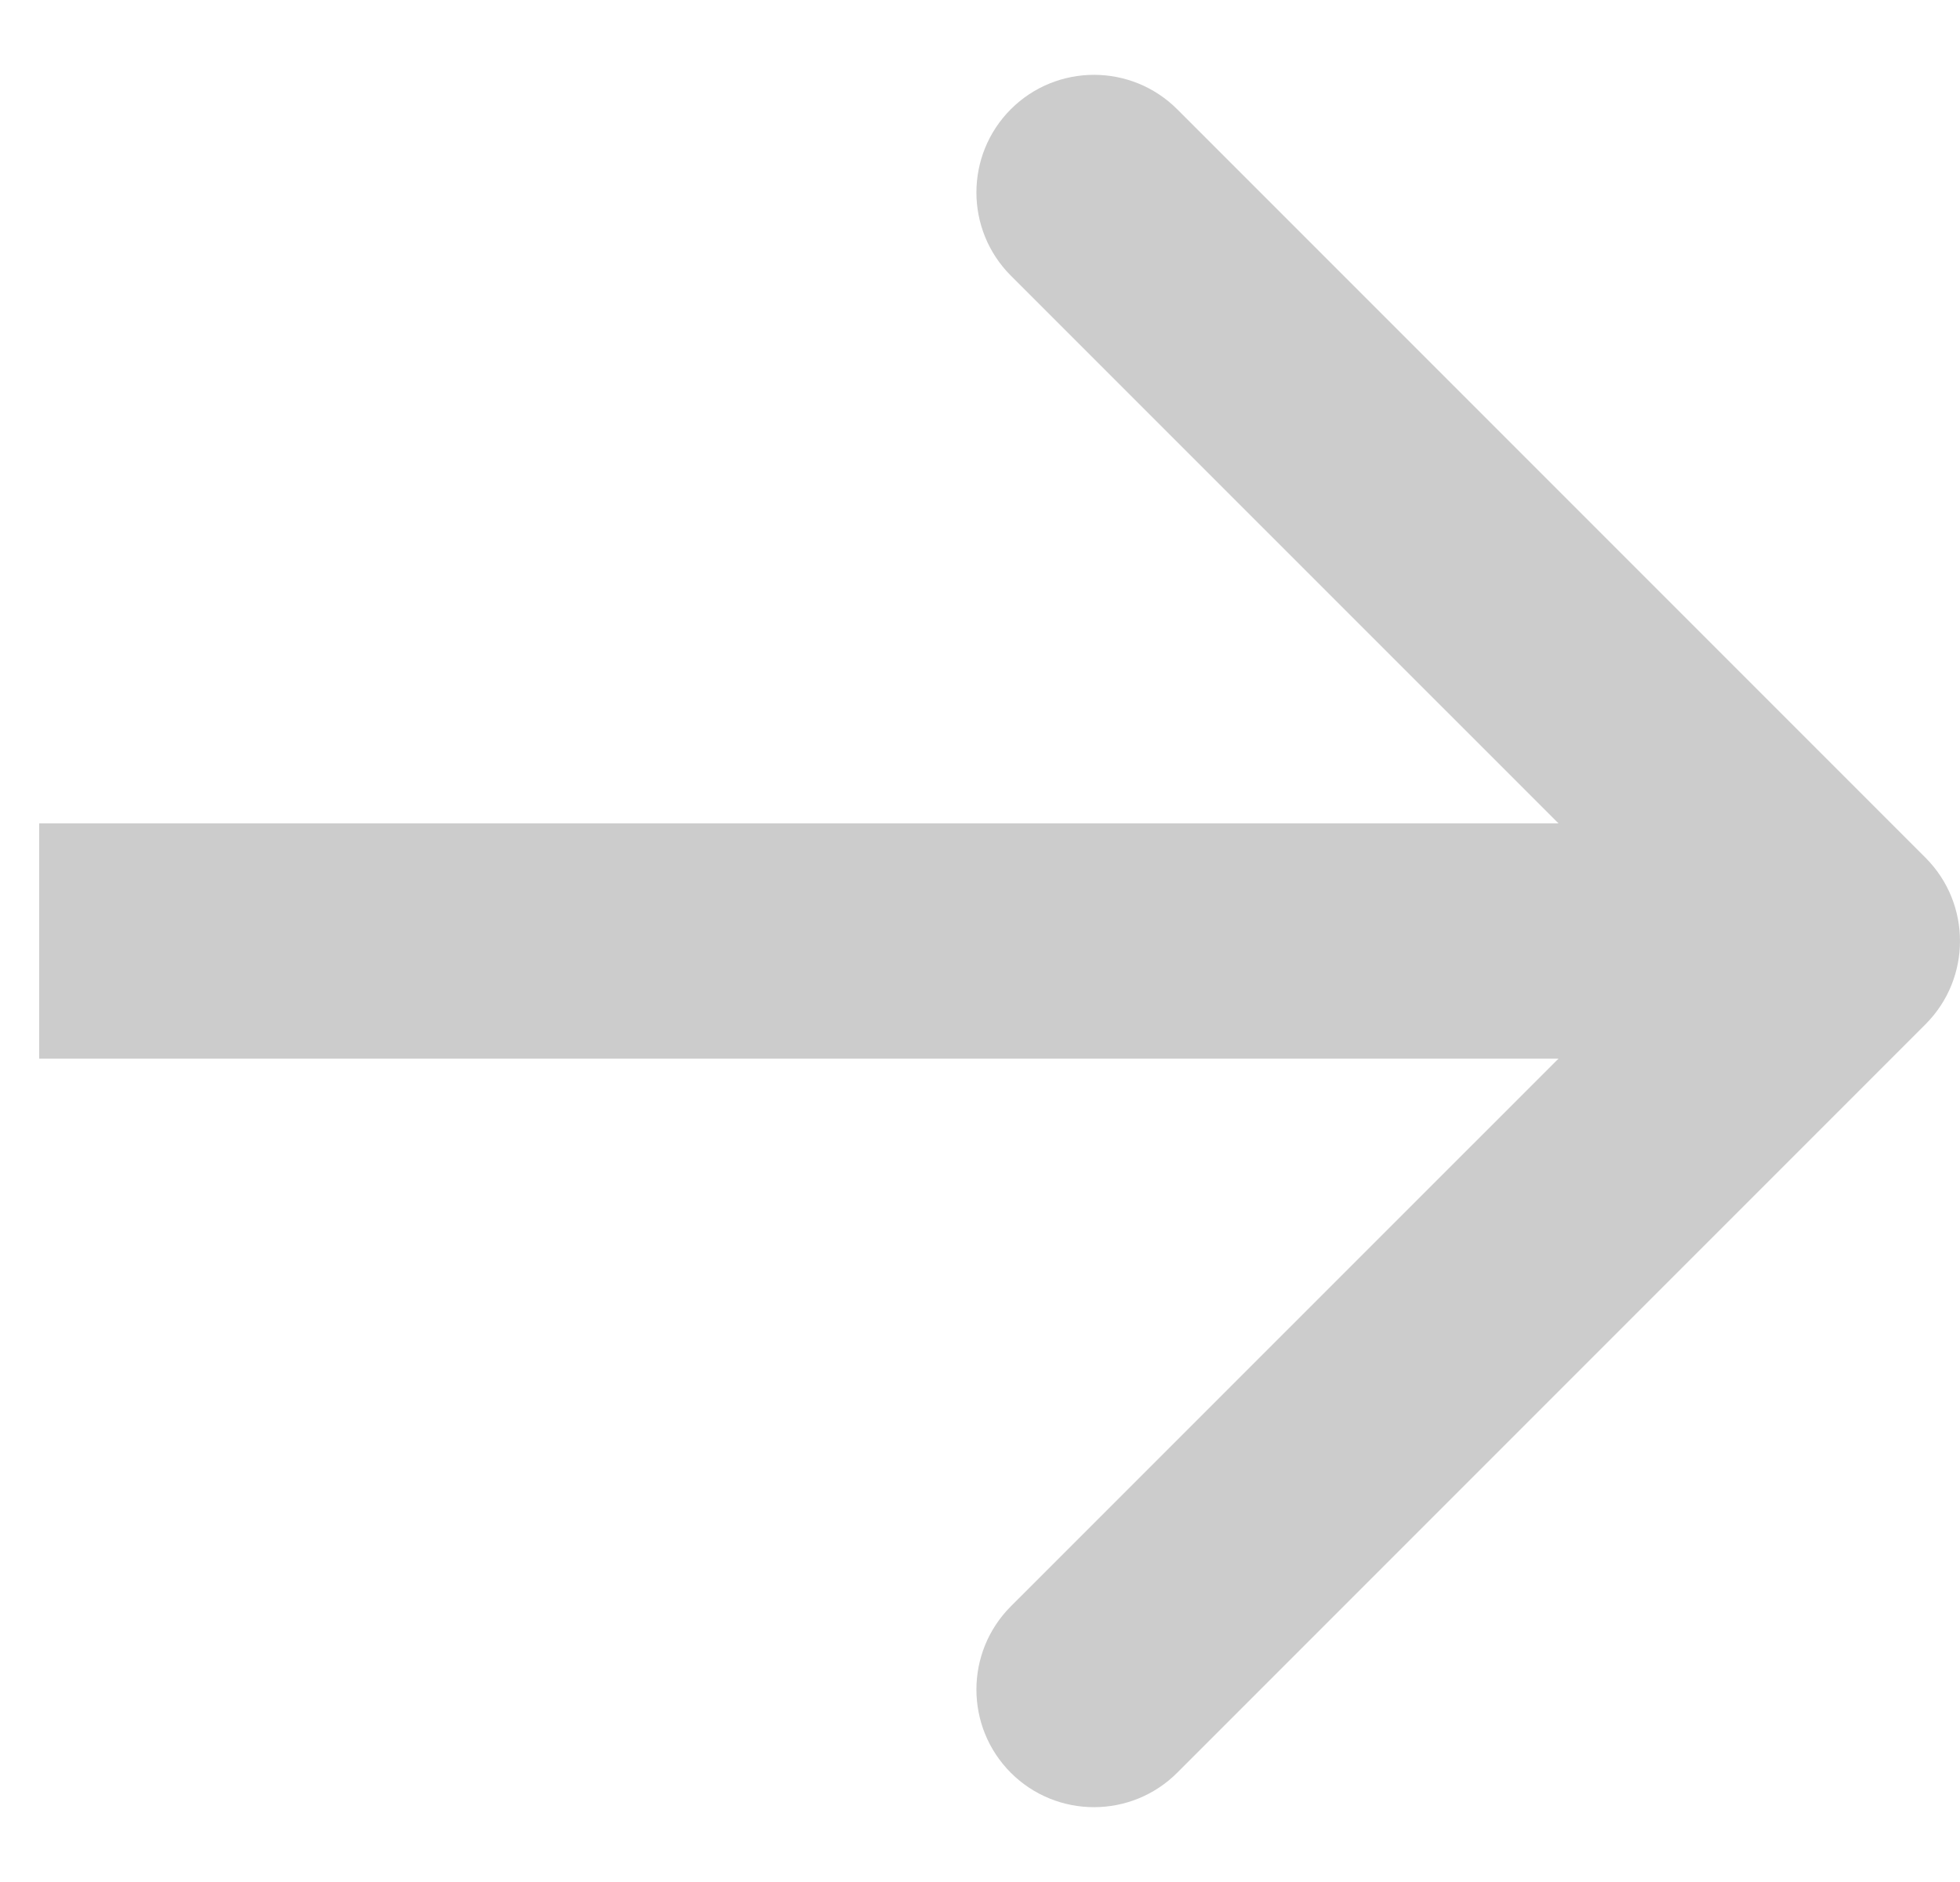
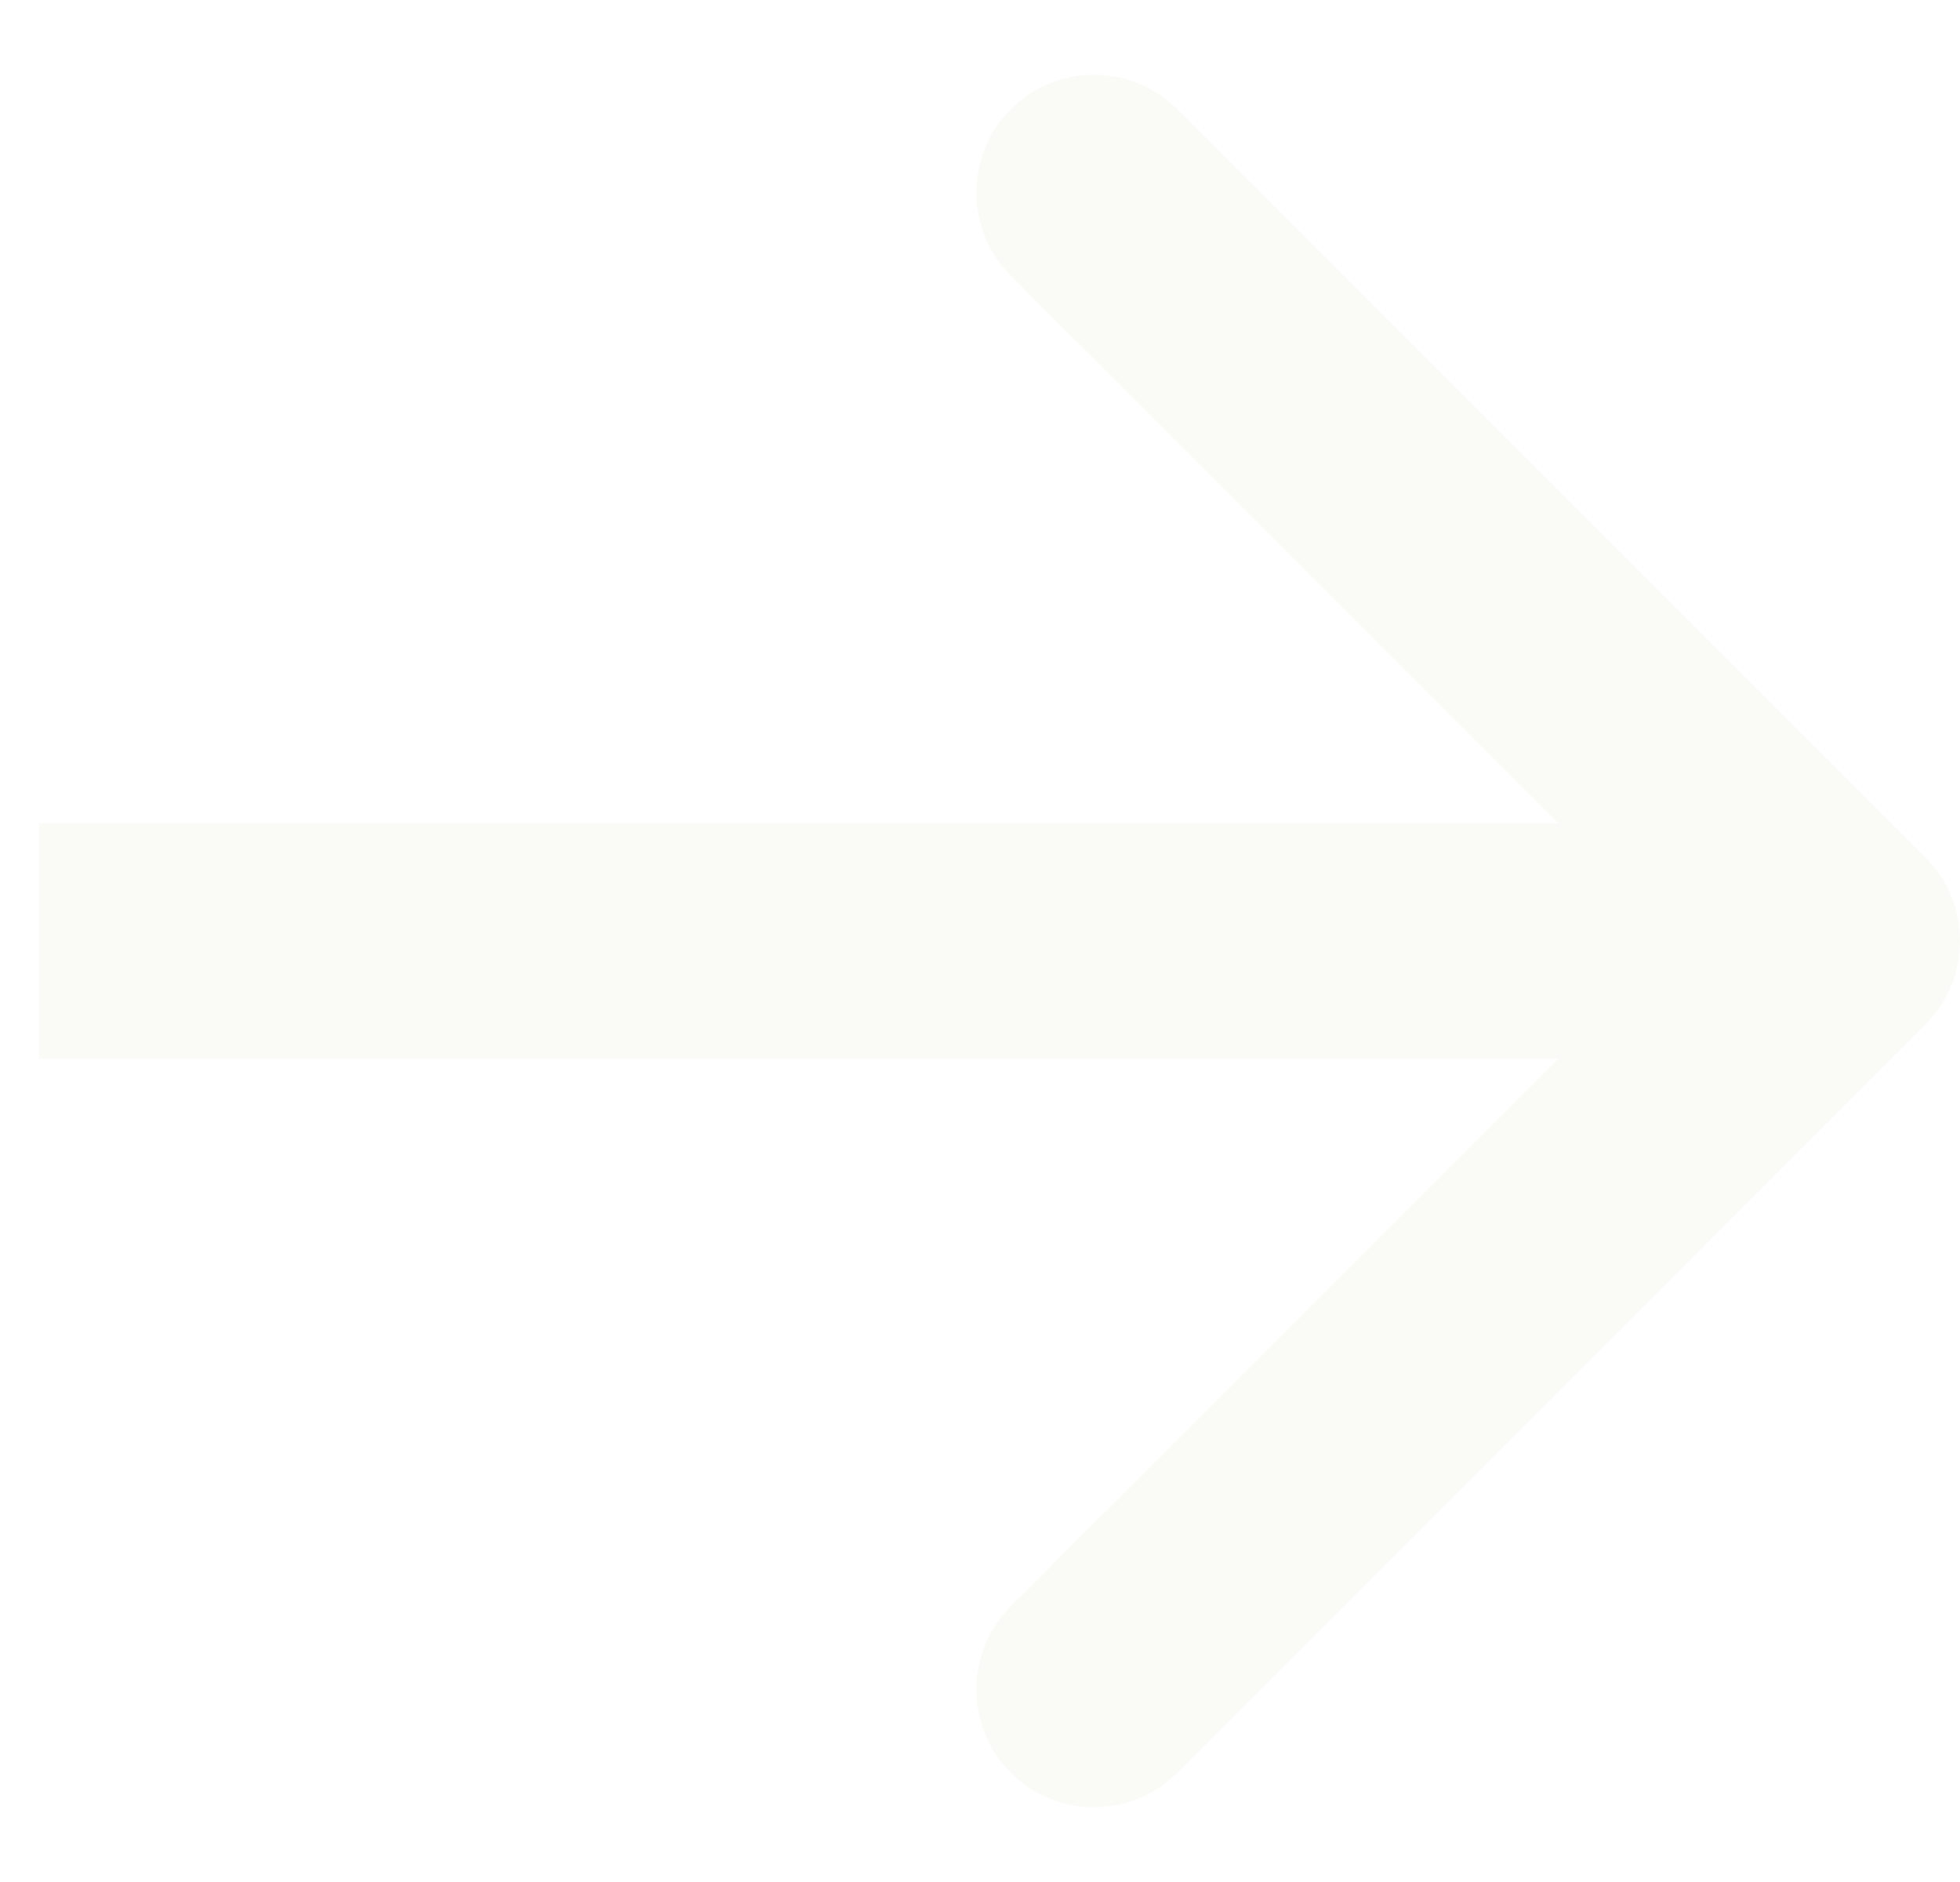
<svg xmlns="http://www.w3.org/2000/svg" width="25" height="24" viewBox="0 0 25 24" fill="none">
-   <path d="M24.561 13.061C25.146 12.475 25.146 11.525 24.561 10.939L15.015 1.393C14.429 0.808 13.479 0.808 12.893 1.393C12.308 1.979 12.308 2.929 12.893 3.515L21.379 12L12.893 20.485C12.308 21.071 12.308 22.021 12.893 22.607C13.479 23.192 14.429 23.192 15.015 22.607L24.561 13.061ZM0.5 13.5H23.5V10.5H0.5V13.5Z" fill="#CCCCCC" />
+   <path d="M24.561 13.061C25.146 12.475 25.146 11.525 24.561 10.939L15.015 1.393C14.429 0.808 13.479 0.808 12.893 1.393C12.308 1.979 12.308 2.929 12.893 3.515L21.379 12L12.893 20.485C12.308 21.071 12.308 22.021 12.893 22.607C13.479 23.192 14.429 23.192 15.015 22.607L24.561 13.061ZM0.5 13.5H23.5V10.5H0.5V13.5Z" fill="#F8F8F2" fill-opacity="0.7" />
</svg>
